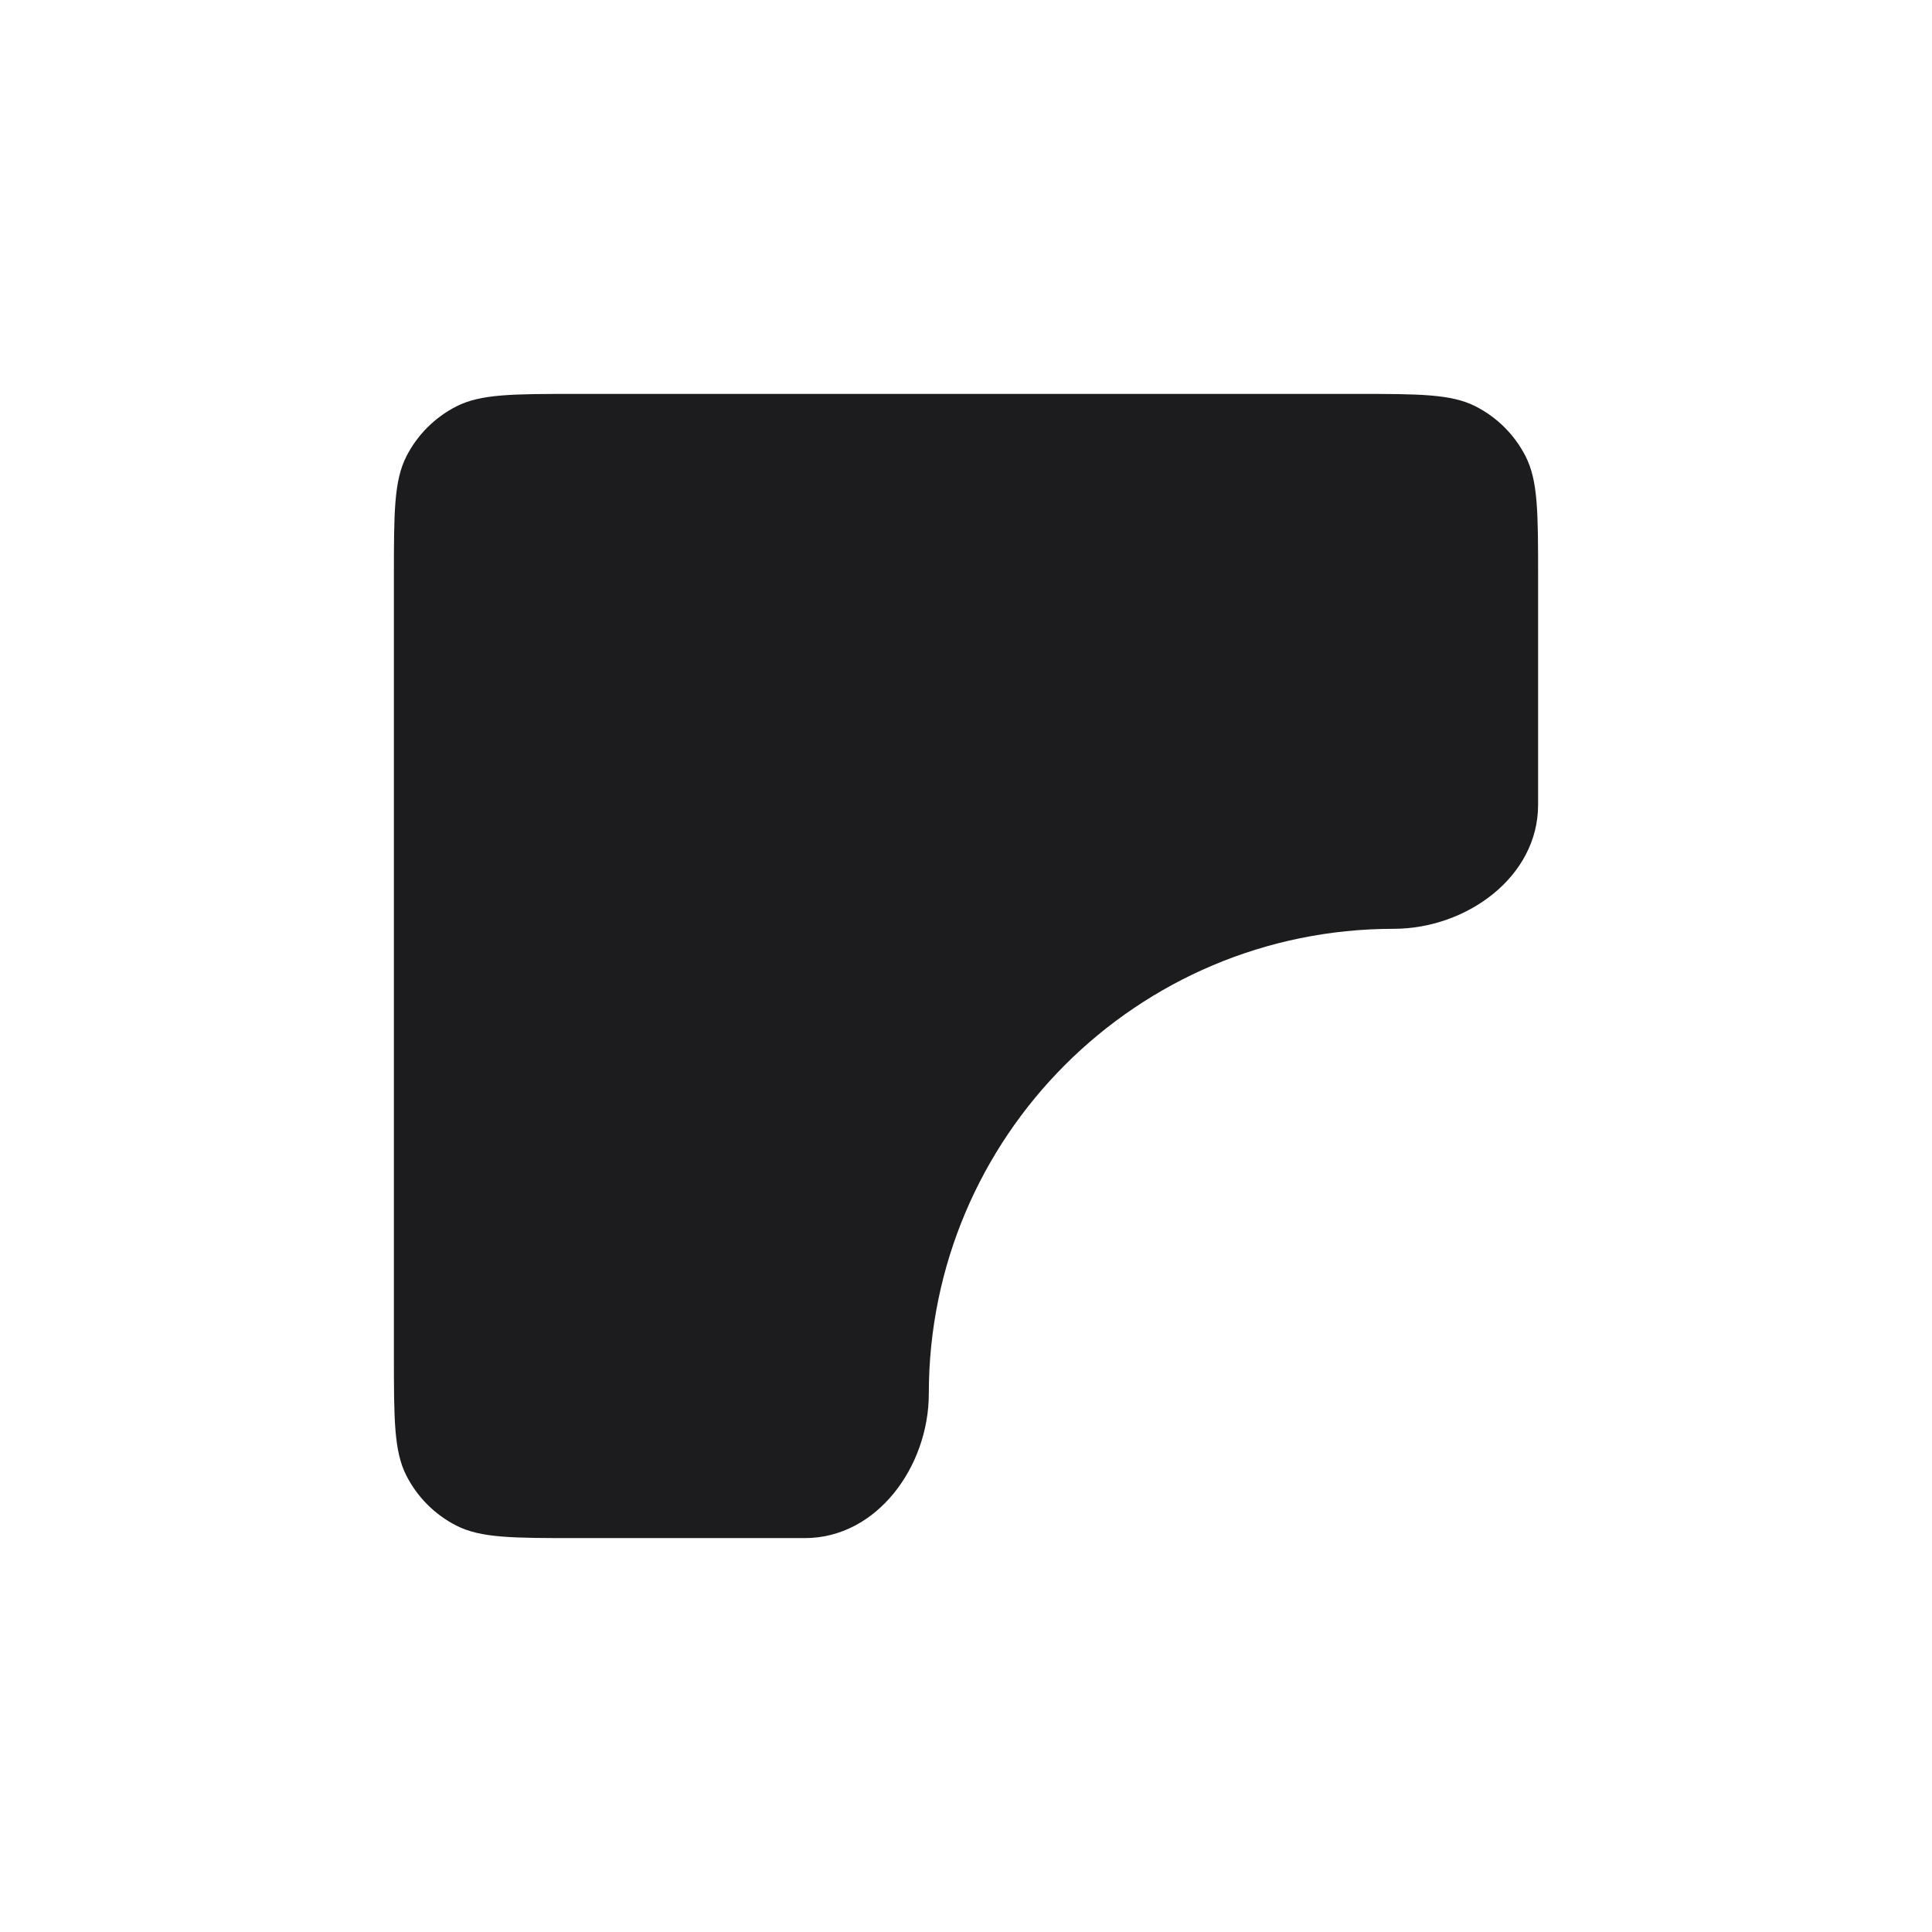
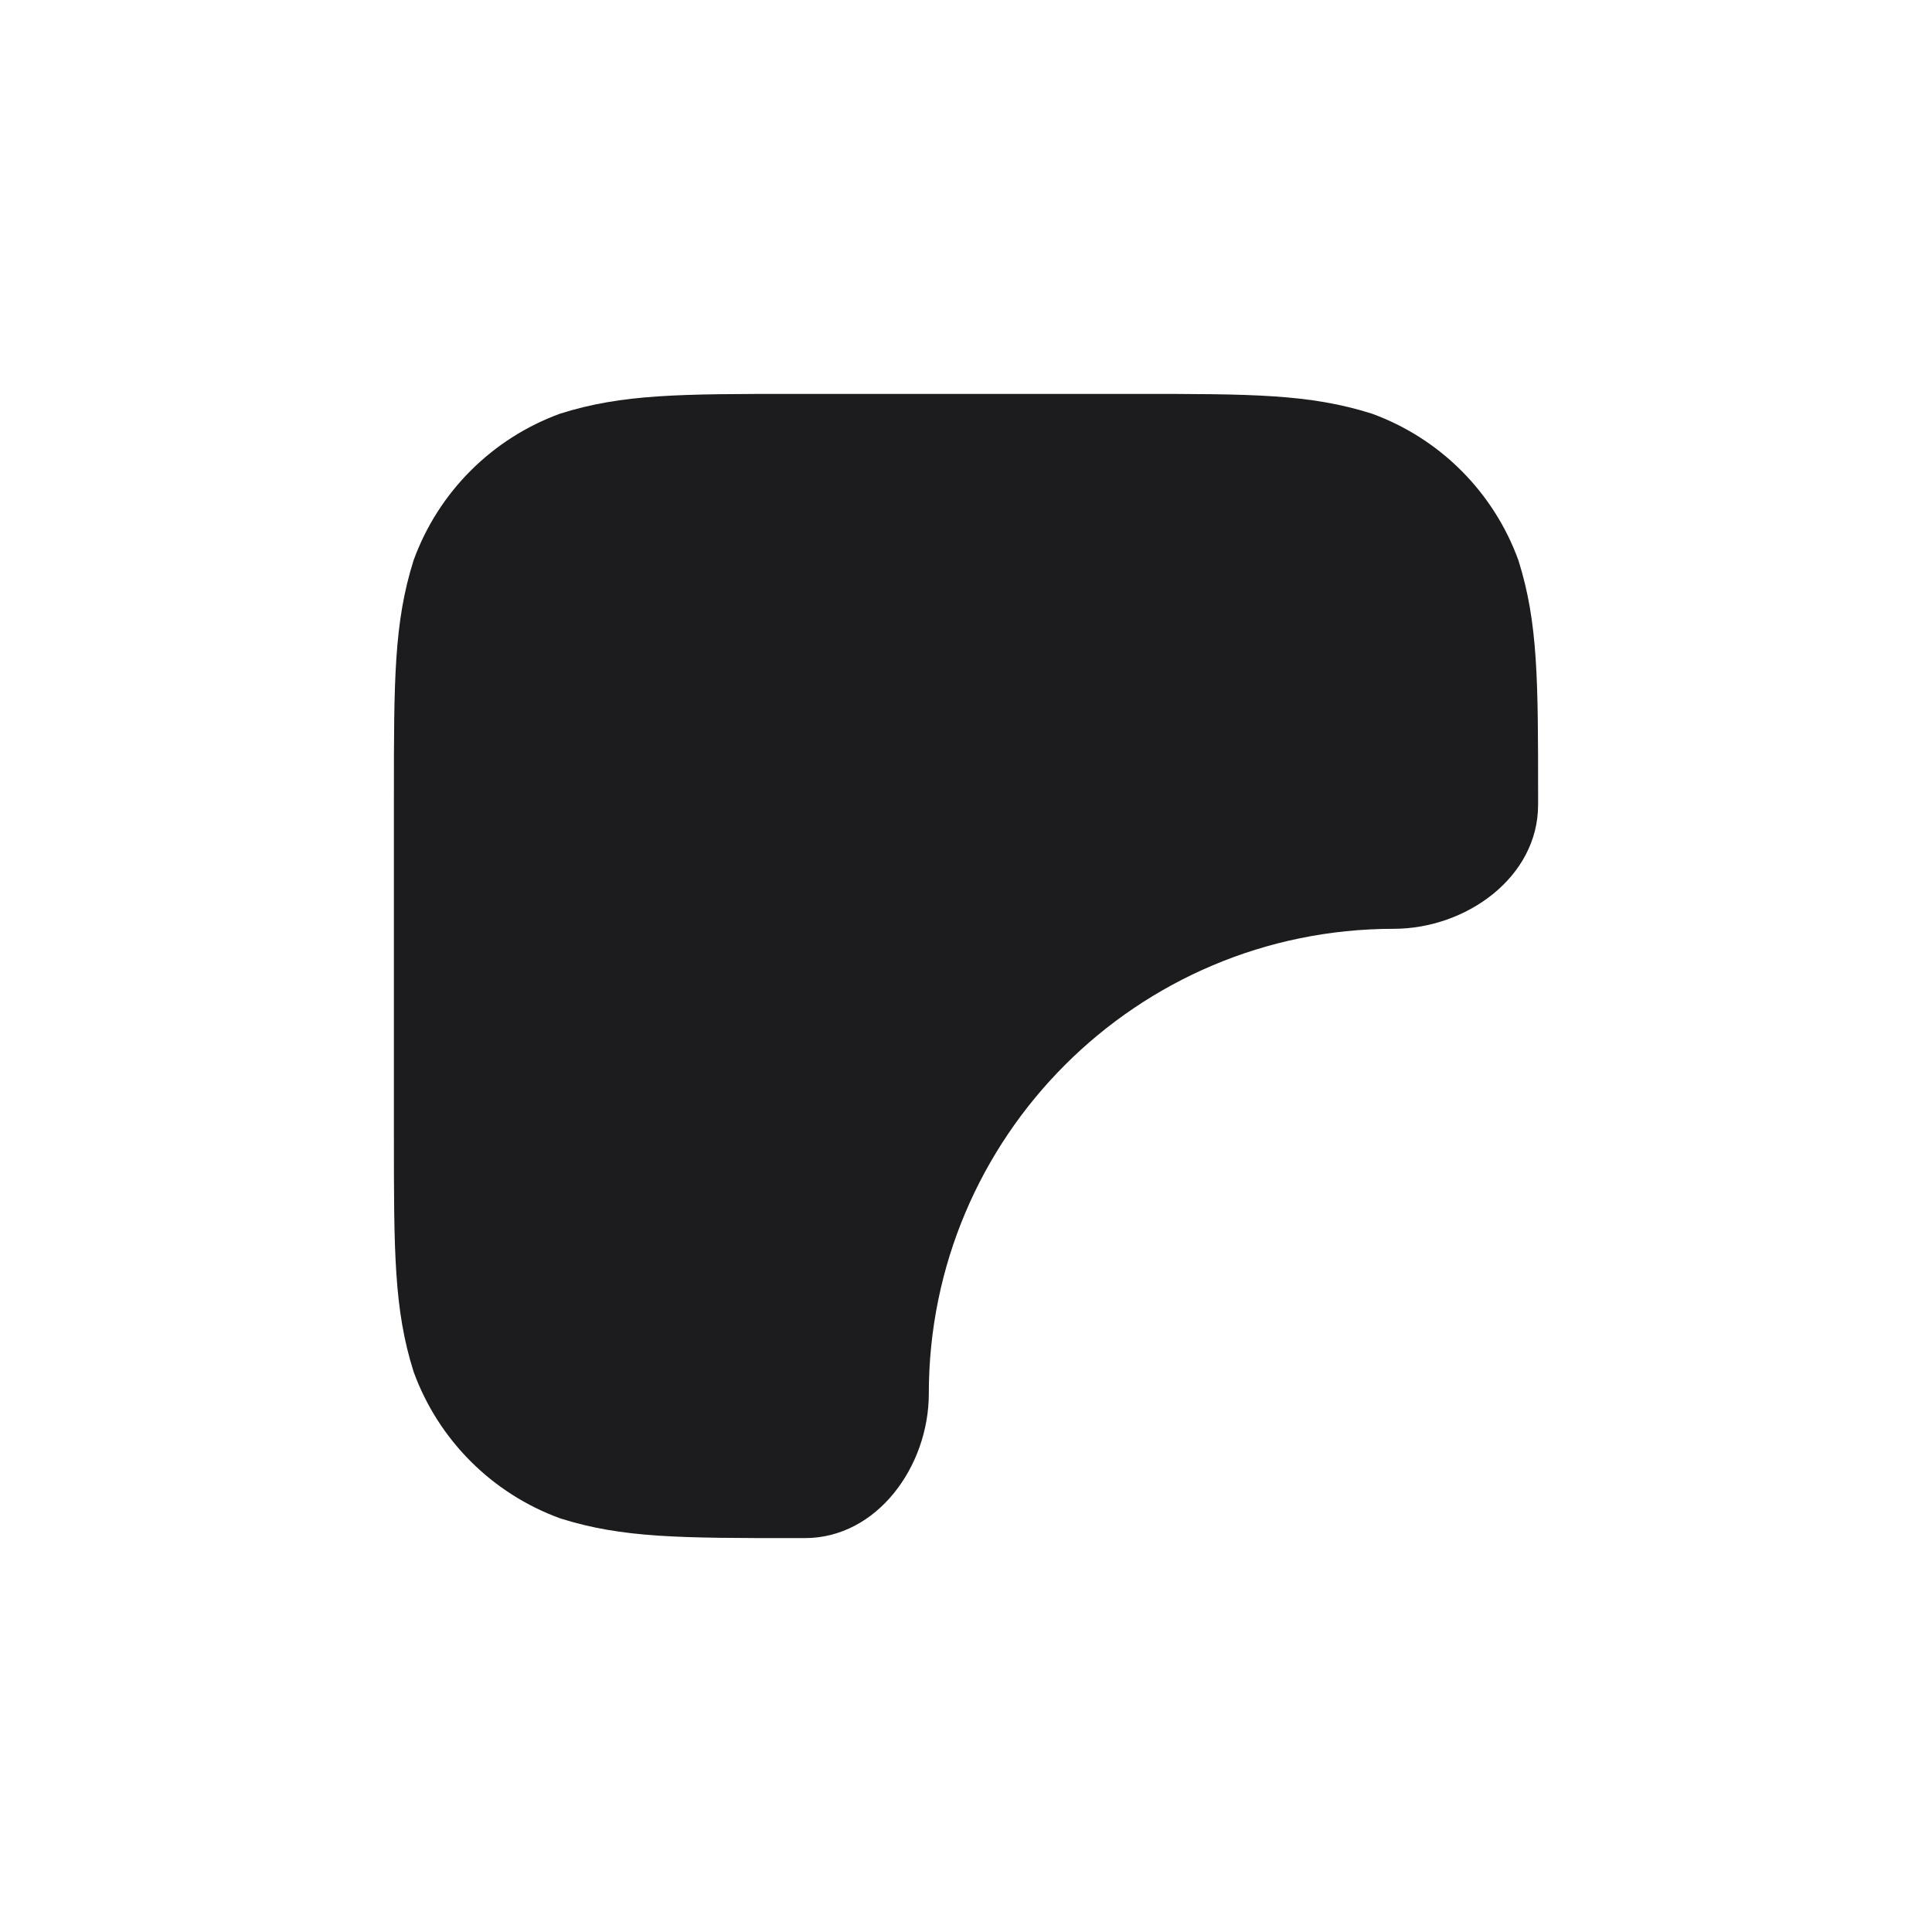
<svg xmlns="http://www.w3.org/2000/svg" width="1024" height="1024" viewBox="0 0 1024 1024">
  <g transform="translate(208.777 208.777) scale(1.661497)">
-     <path d="M58.4 0H306.6C327.042 0 337.263 0 345.071 3.978C351.939 7.478 357.522 13.061 361.022 19.929C365 27.737 365 37.958 365 58.4V131.088C365 154.197 342.028 170.637 318.919 170.637C237.025 170.637 170.637 237.025 170.637 318.919C170.637 342.028 154.197 365 131.088 365H58.4C37.958 365 27.737 365 19.929 361.022C13.061 357.522 7.478 351.939 3.978 345.071C0 337.263 0 327.042 0 306.6V58.4C0 37.958 0 27.737 3.978 19.929C7.478 13.061 13.061 7.478 19.929 3.978C27.737 0 37.958 0 58.4 0Z" fill="#1c1c1e" />
+     <path d="M128.408 0L236.592 0C273.567 0 292.054 0 311.955 6.293C333.683 14.201 350.799 31.317 358.707 53.045C365 72.946 365 91.433 365 128.408L365 131.088C365 154.197 342.028 170.637 318.919 170.637C237.025 170.637 170.637 237.025 170.637 318.919C170.637 342.028 154.197 365 131.088 365L128.408 365C91.433 365 72.946 365 53.045 358.707C31.317 350.799 14.201 333.683 6.293 311.955C0 292.054 0 273.567 0 236.592L0 128.408C0 91.433 0 72.946 6.293 53.045C14.201 31.317 31.317 14.201 53.045 6.293C72.946 0 91.433 0 128.408 0Z" fill="#1c1c1e" />
  </g>
</svg>
